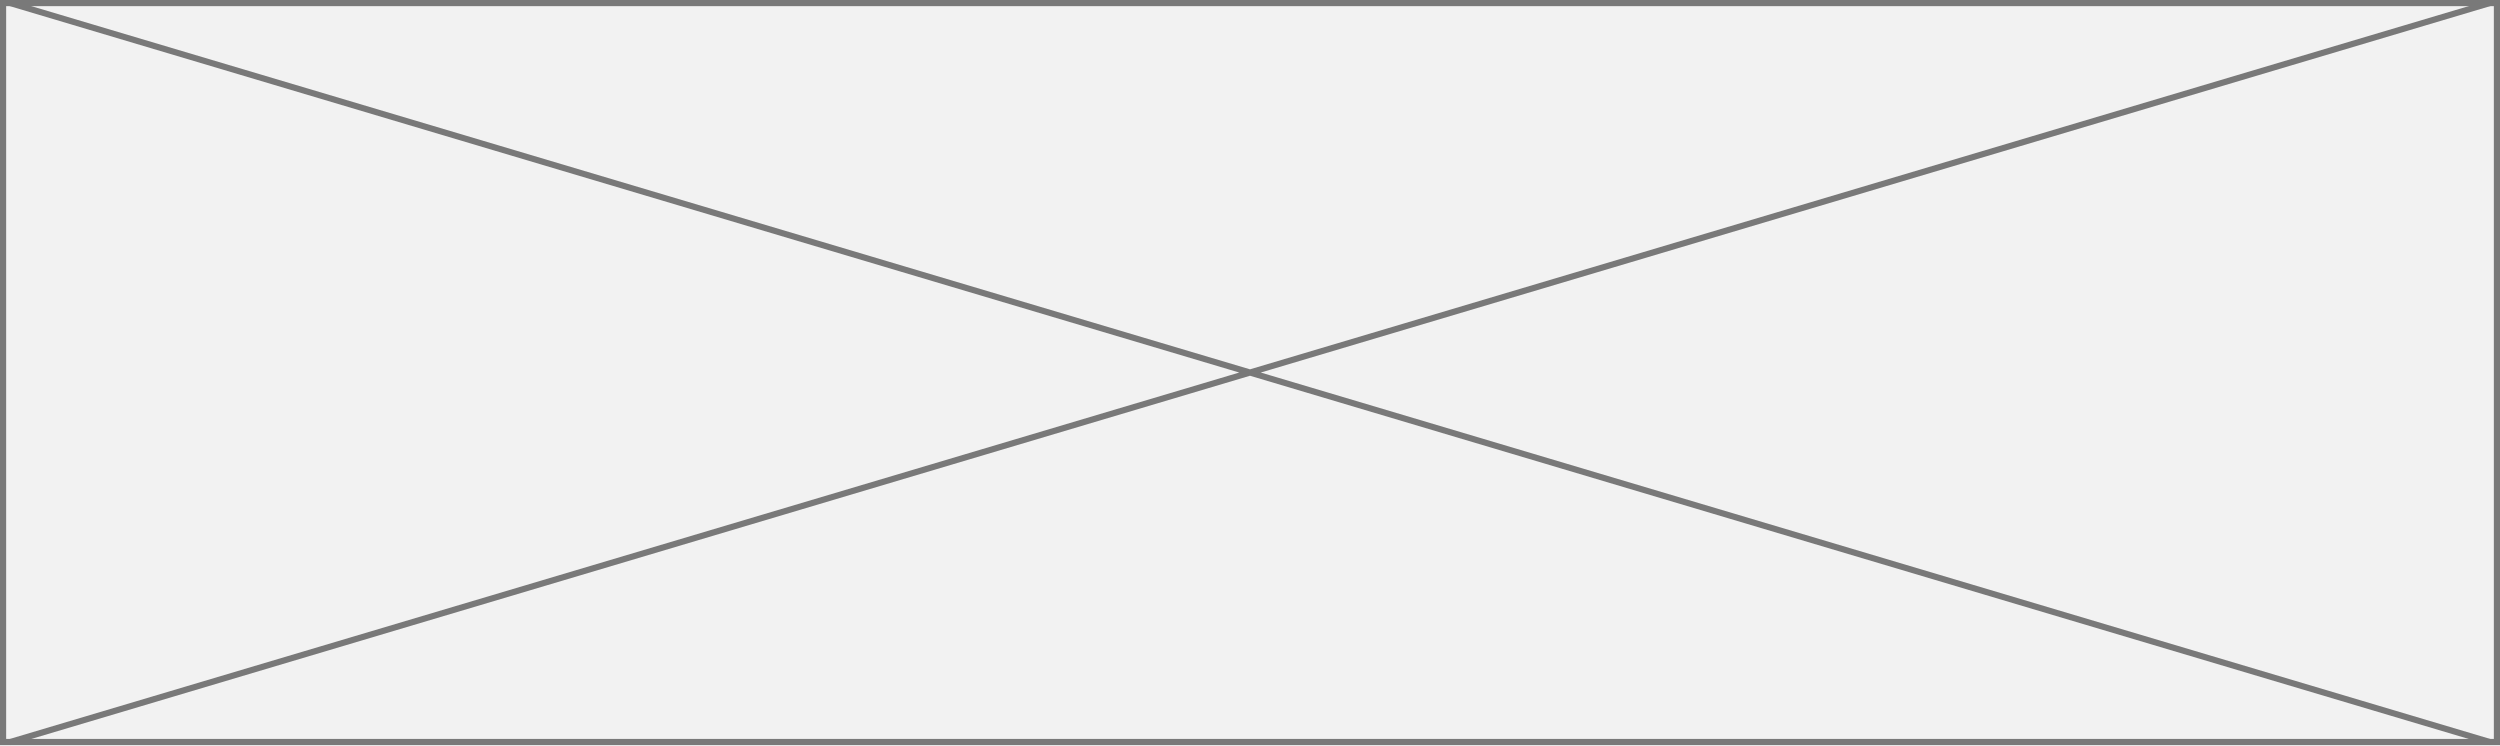
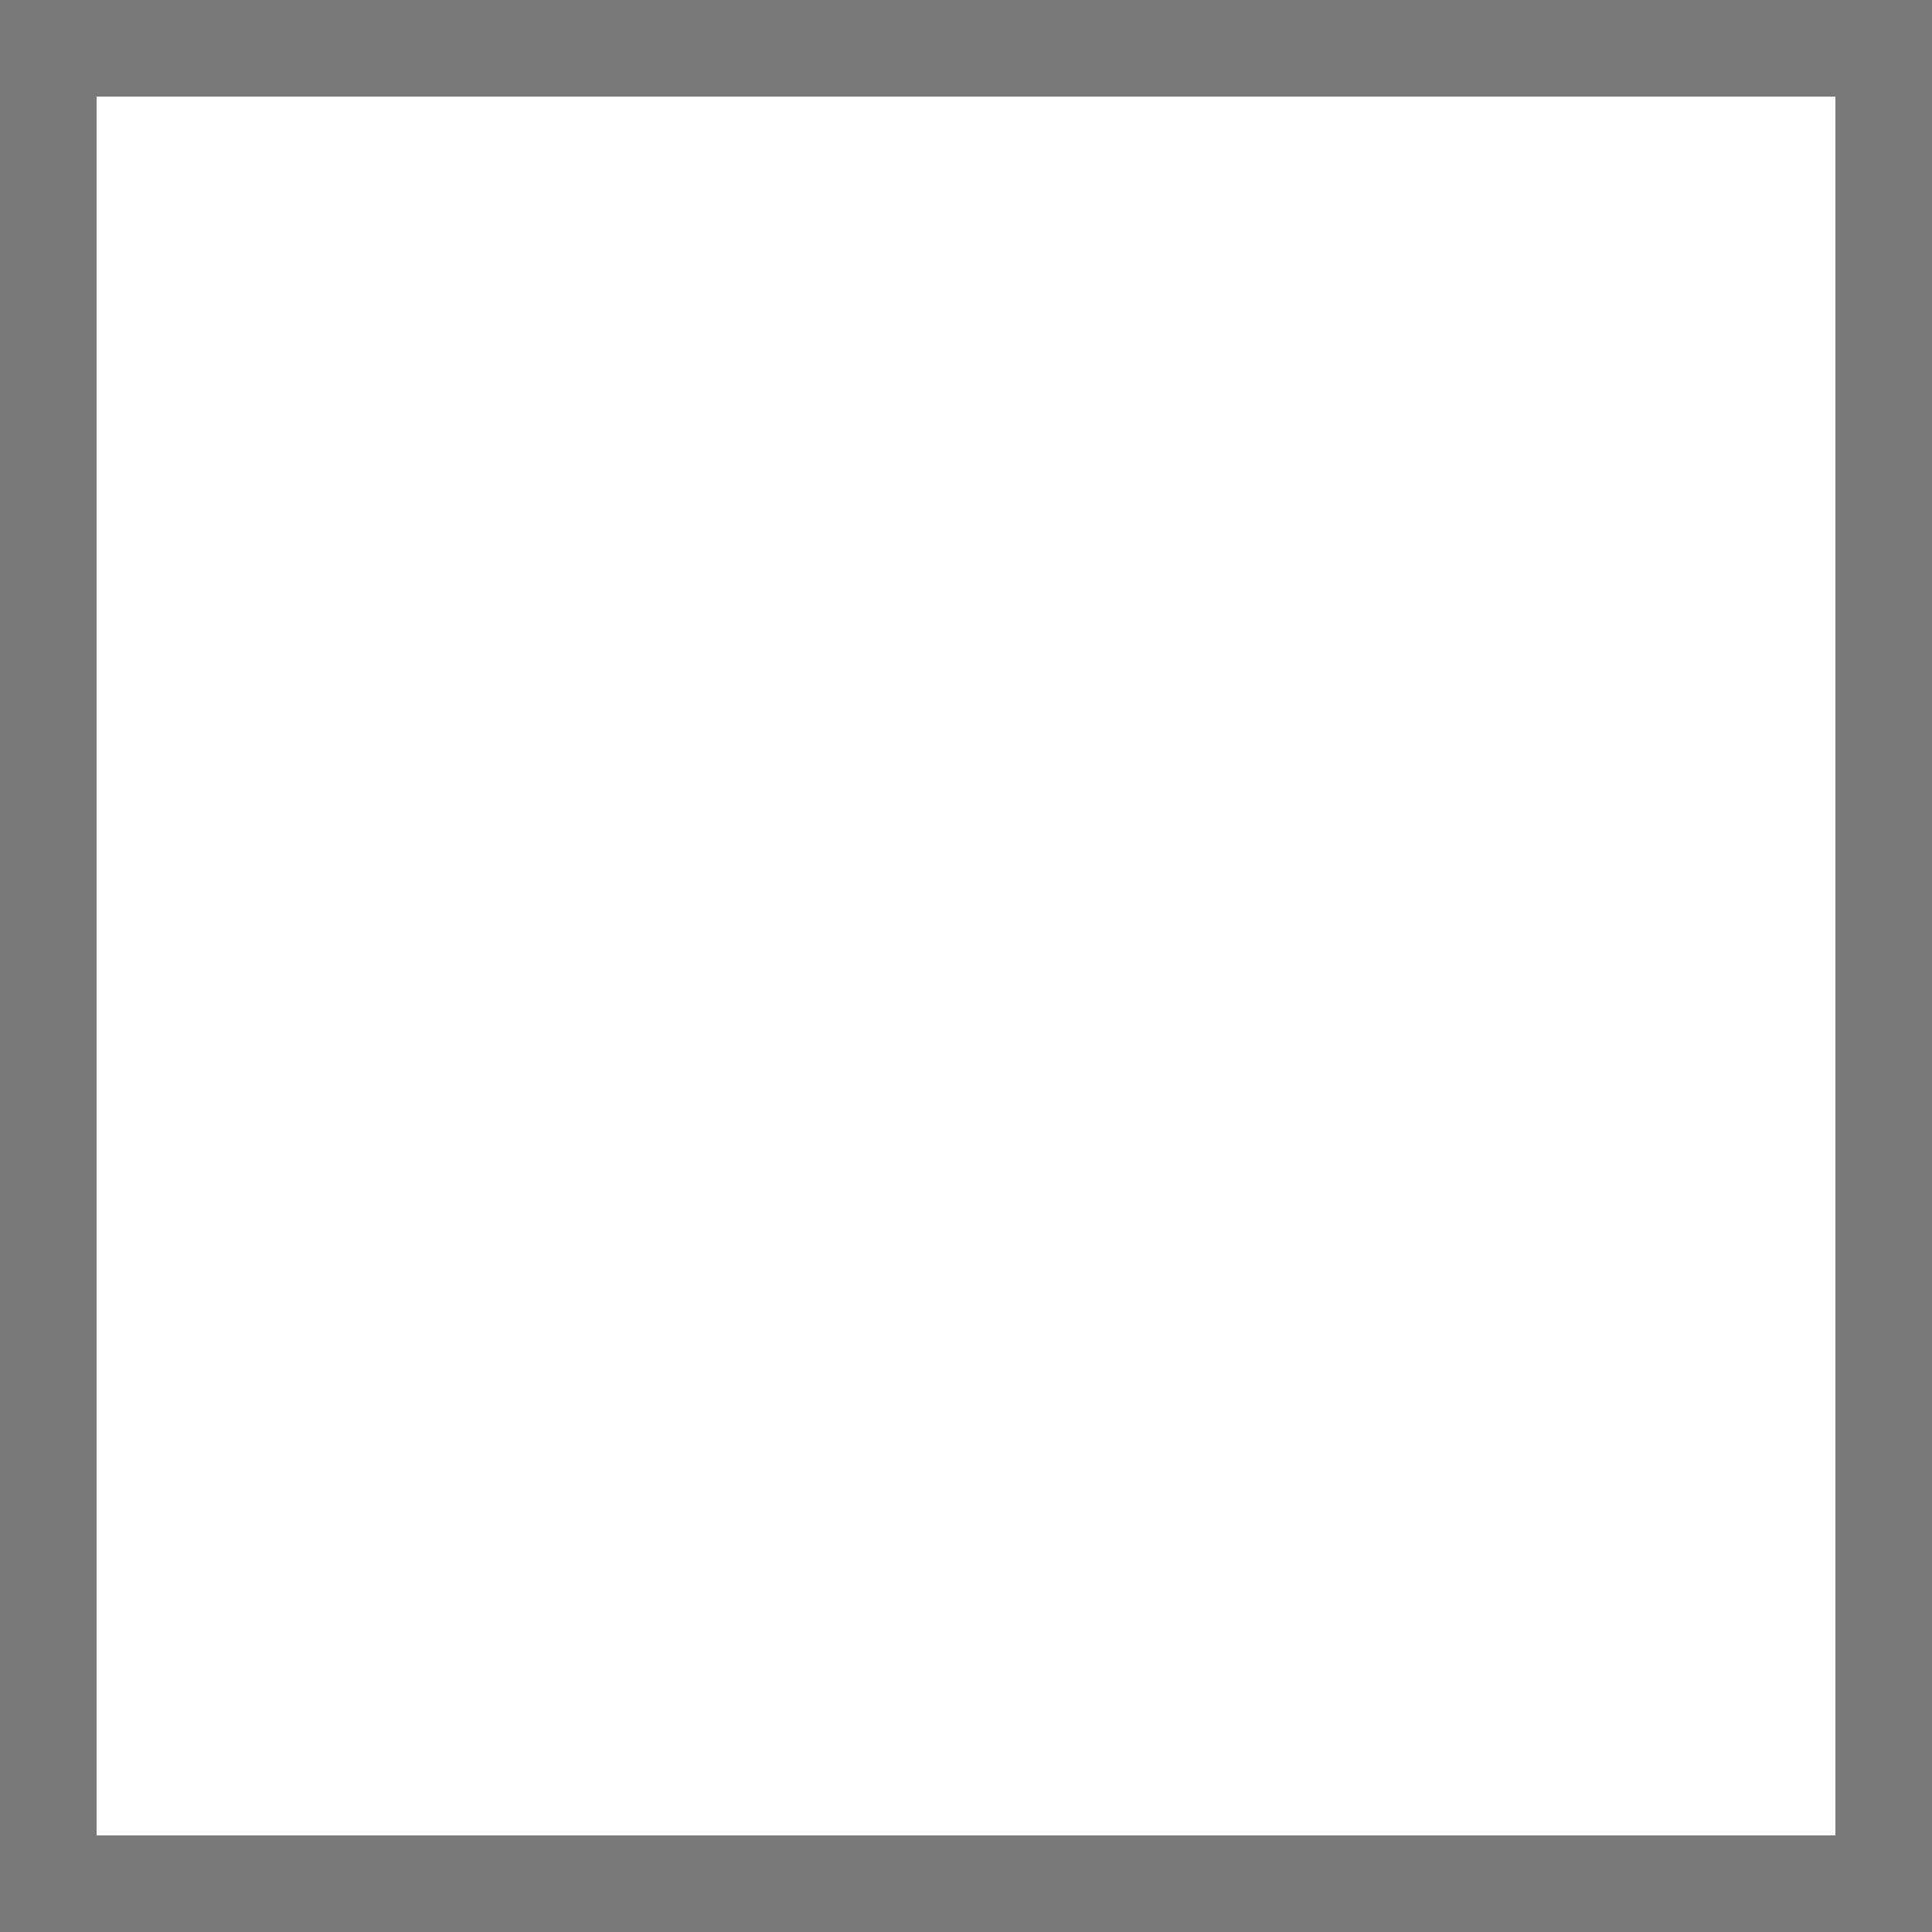
- <svg xmlns="http://www.w3.org/2000/svg" version="1.1" width="406px" height="121px">
-   <g transform="matrix(1 0 0 1 -133 -1196 )">
-     <path d="M 133.5 1196.5  L 538.5 1196.5  L 538.5 1316.5  L 133.5 1316.5  L 133.5 1196.5  Z " fill-rule="nonzero" fill="#f2f2f2" stroke="none" />
-     <path d="M 133.5 1196.5  L 538.5 1196.5  L 538.5 1316.5  L 133.5 1316.5  L 133.5 1196.5  Z " stroke-width="1" stroke="#797979" fill="none" />
-     <path d="M 134.608 1196.479  L 537.392 1316.521  M 537.392 1196.479  L 134.608 1316.521  " stroke-width="1" stroke="#797979" fill="none" />
-   </g>
+ <svg xmlns="http://www.w3.org/2000/svg" version="1.1" width="20px" height="20px" viewBox="127 1661  20 20">
+   <path d="M 127.5 1661.5  L 146.5 1661.5  L 146.5 1680.5  L 127.5 1680.5  L 127.5 1661.5  Z " fill-rule="nonzero" fill="#ffffff" stroke="none" />
+   <path d="M 127.5 1661.5  L 146.5 1661.5  L 146.5 1680.5  L 127.5 1680.5  L 127.5 1661.5  Z " stroke-width="1" stroke="#797979" fill="none" />
</svg>
